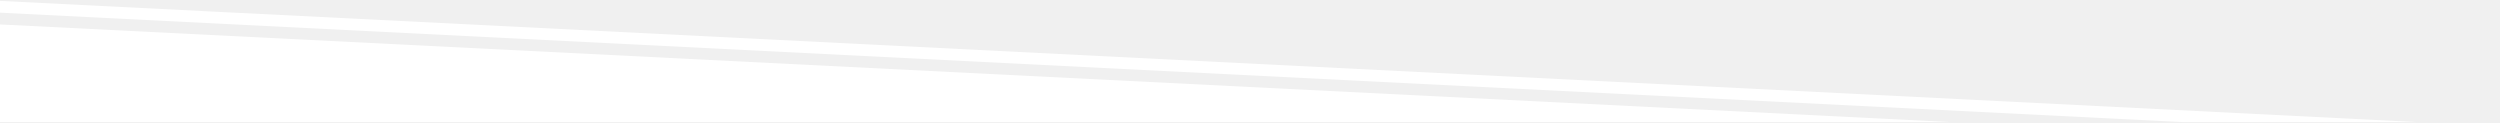
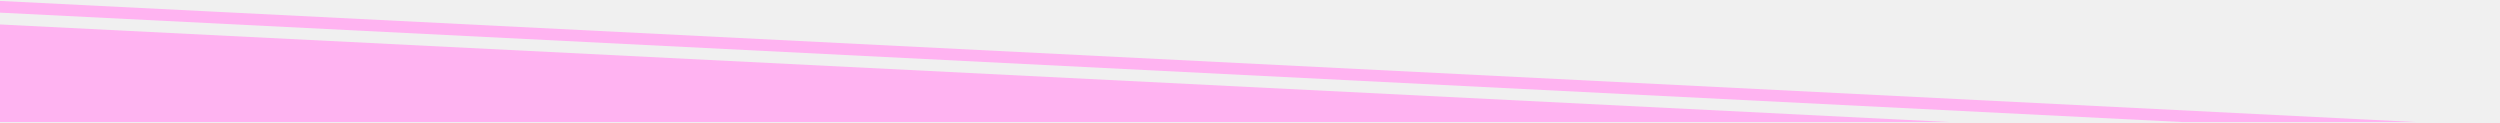
<svg xmlns="http://www.w3.org/2000/svg" id="Camada_1" data-name="Camada 1" viewBox="0 0 1024 50">
  <defs>
-     <style>.cls-1{fill:none;}.cls-2{clip-path:url(#clip-path);}.cls-3{fill:#fff;}</style>
+     <style>.cls-1{fill:none;}.cls-2{clip-path:url(#clip-path);}.cls-3{fill:#ffb3f1;}</style>
    <clipPath id="clip-path">
      <rect class="cls-1" width="1024" height="50" />
    </clipPath>
  </defs>
  <g class="cls-2">
    <polygon class="cls-3" points="1034.66 92.25 -13 50.65 -11.76 9.43 1036.18 61.89 1034.66 92.25" />
    <rect class="cls-3" x="510.17" y="-496.15" width="4.8" height="1049.25" transform="translate(458.5 538.98) rotate(-87.13)" />
  </g>
</svg>
